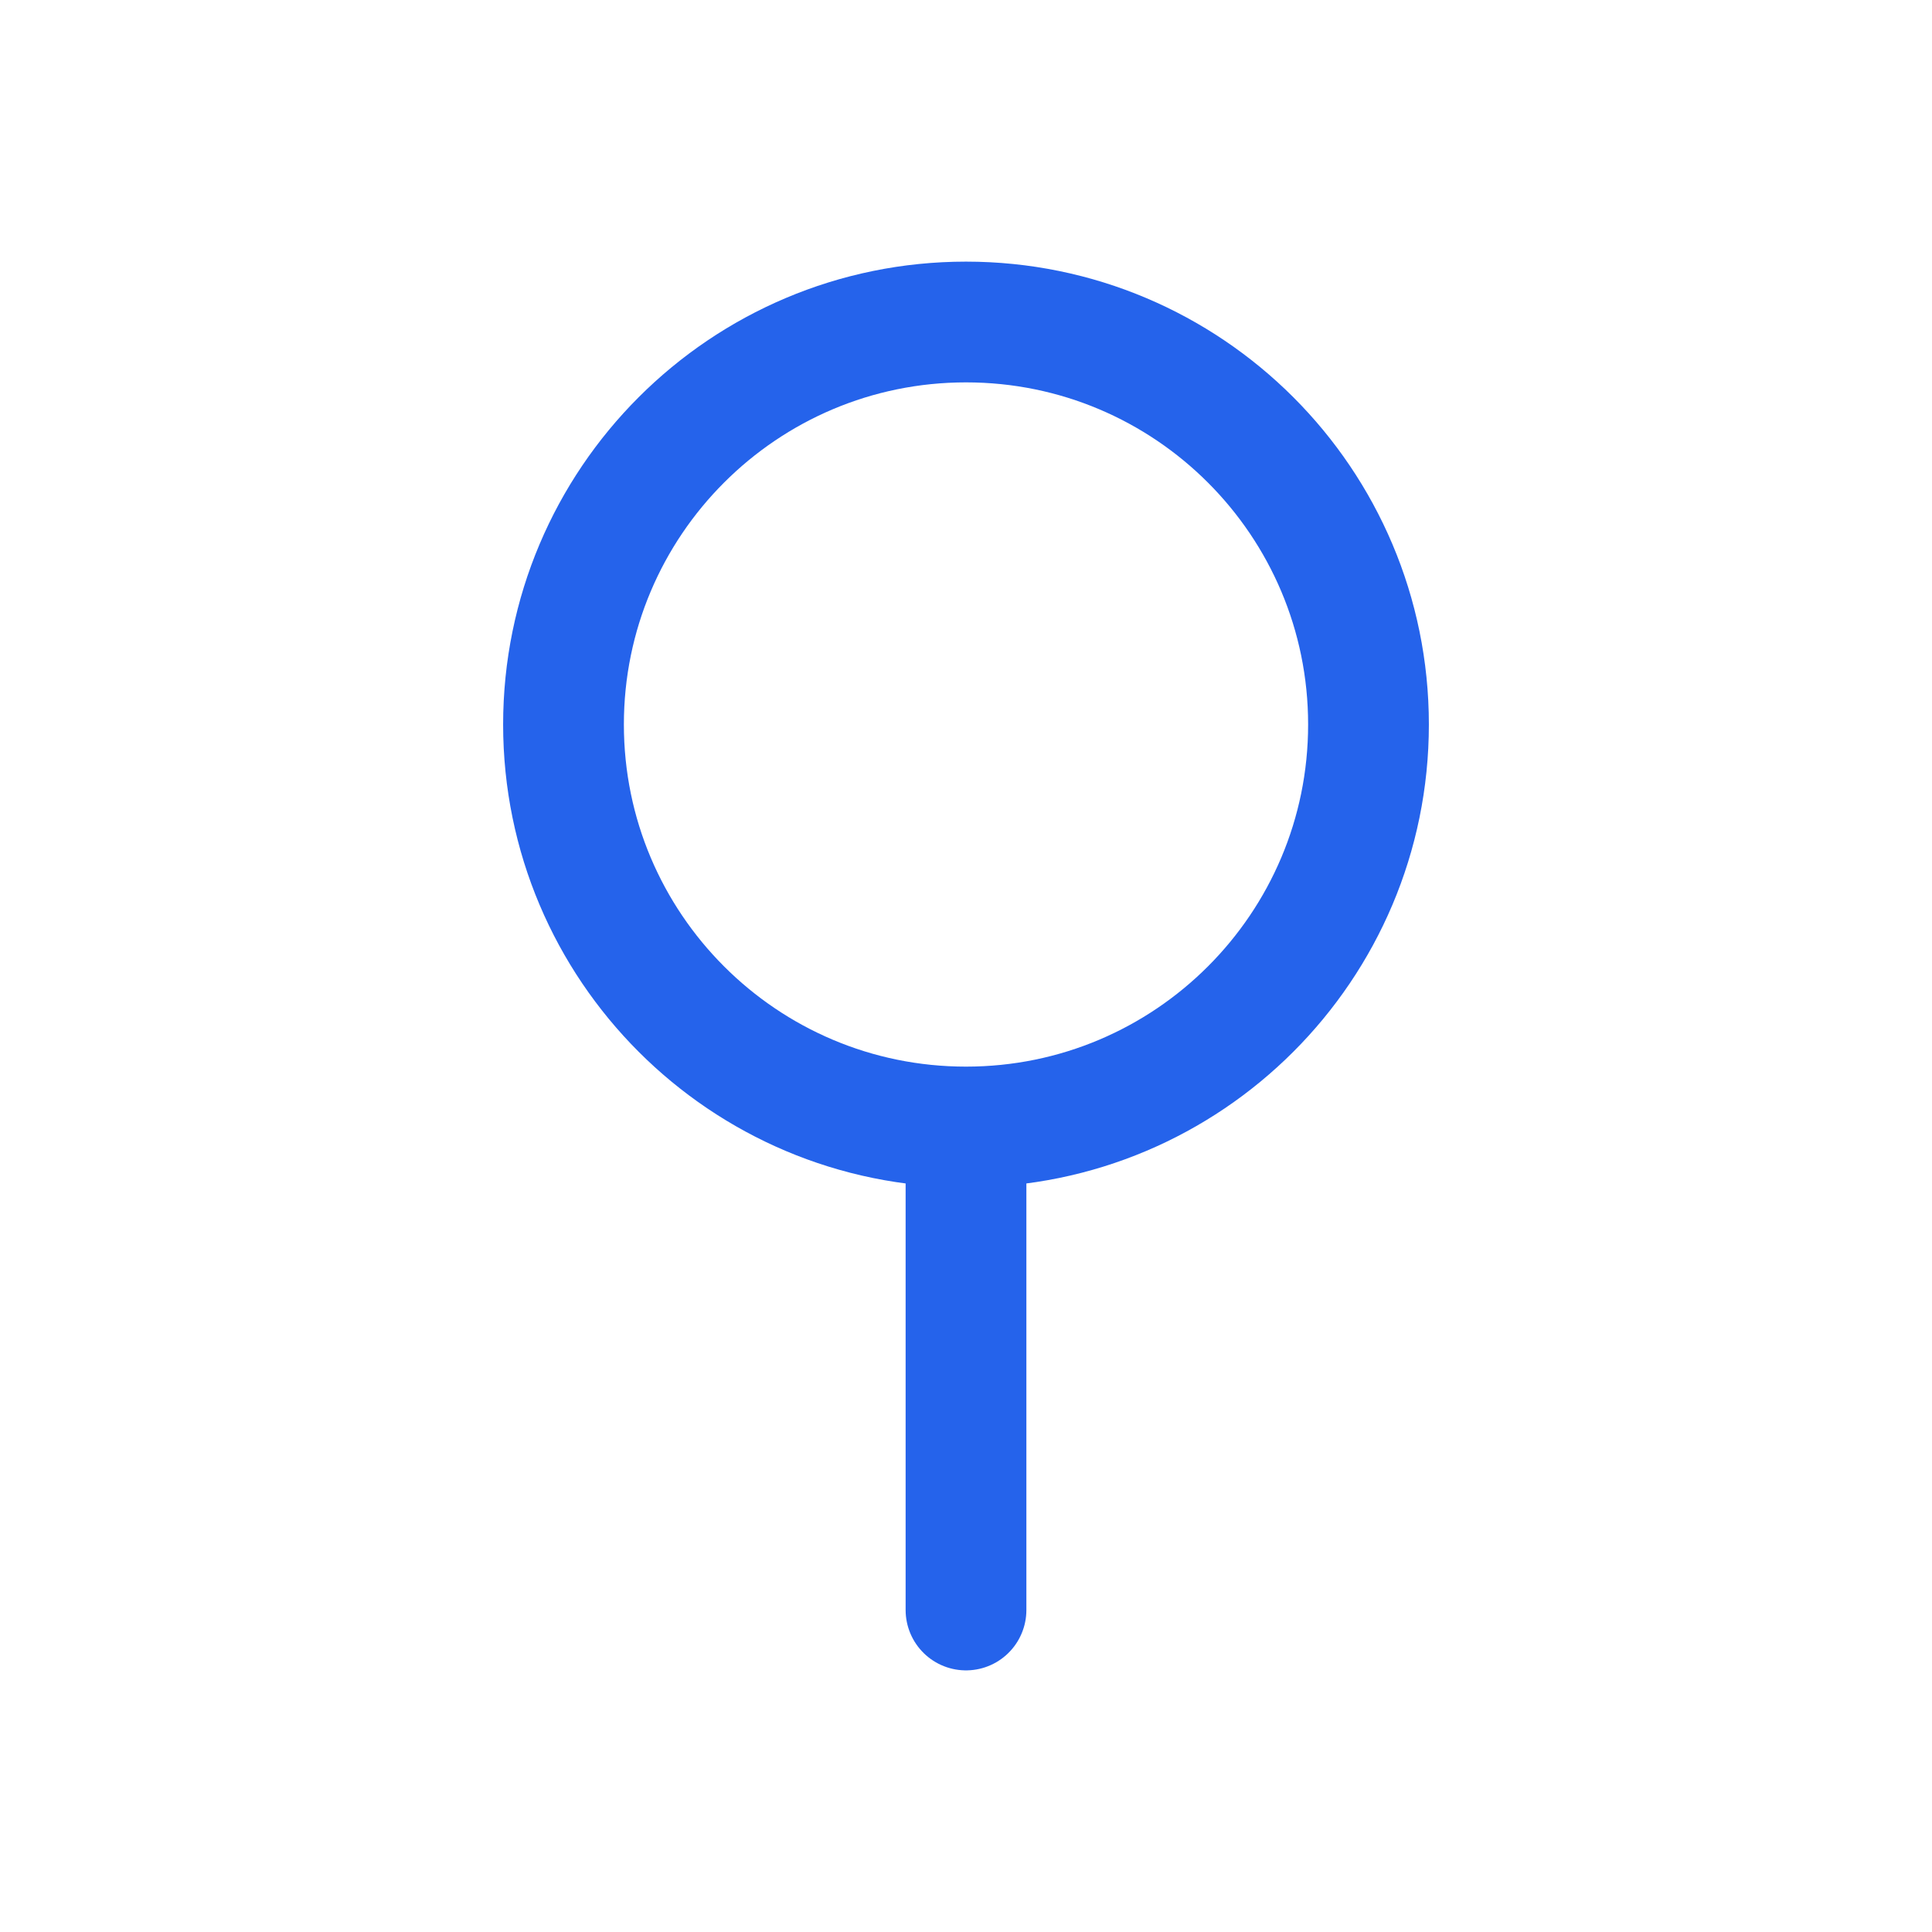
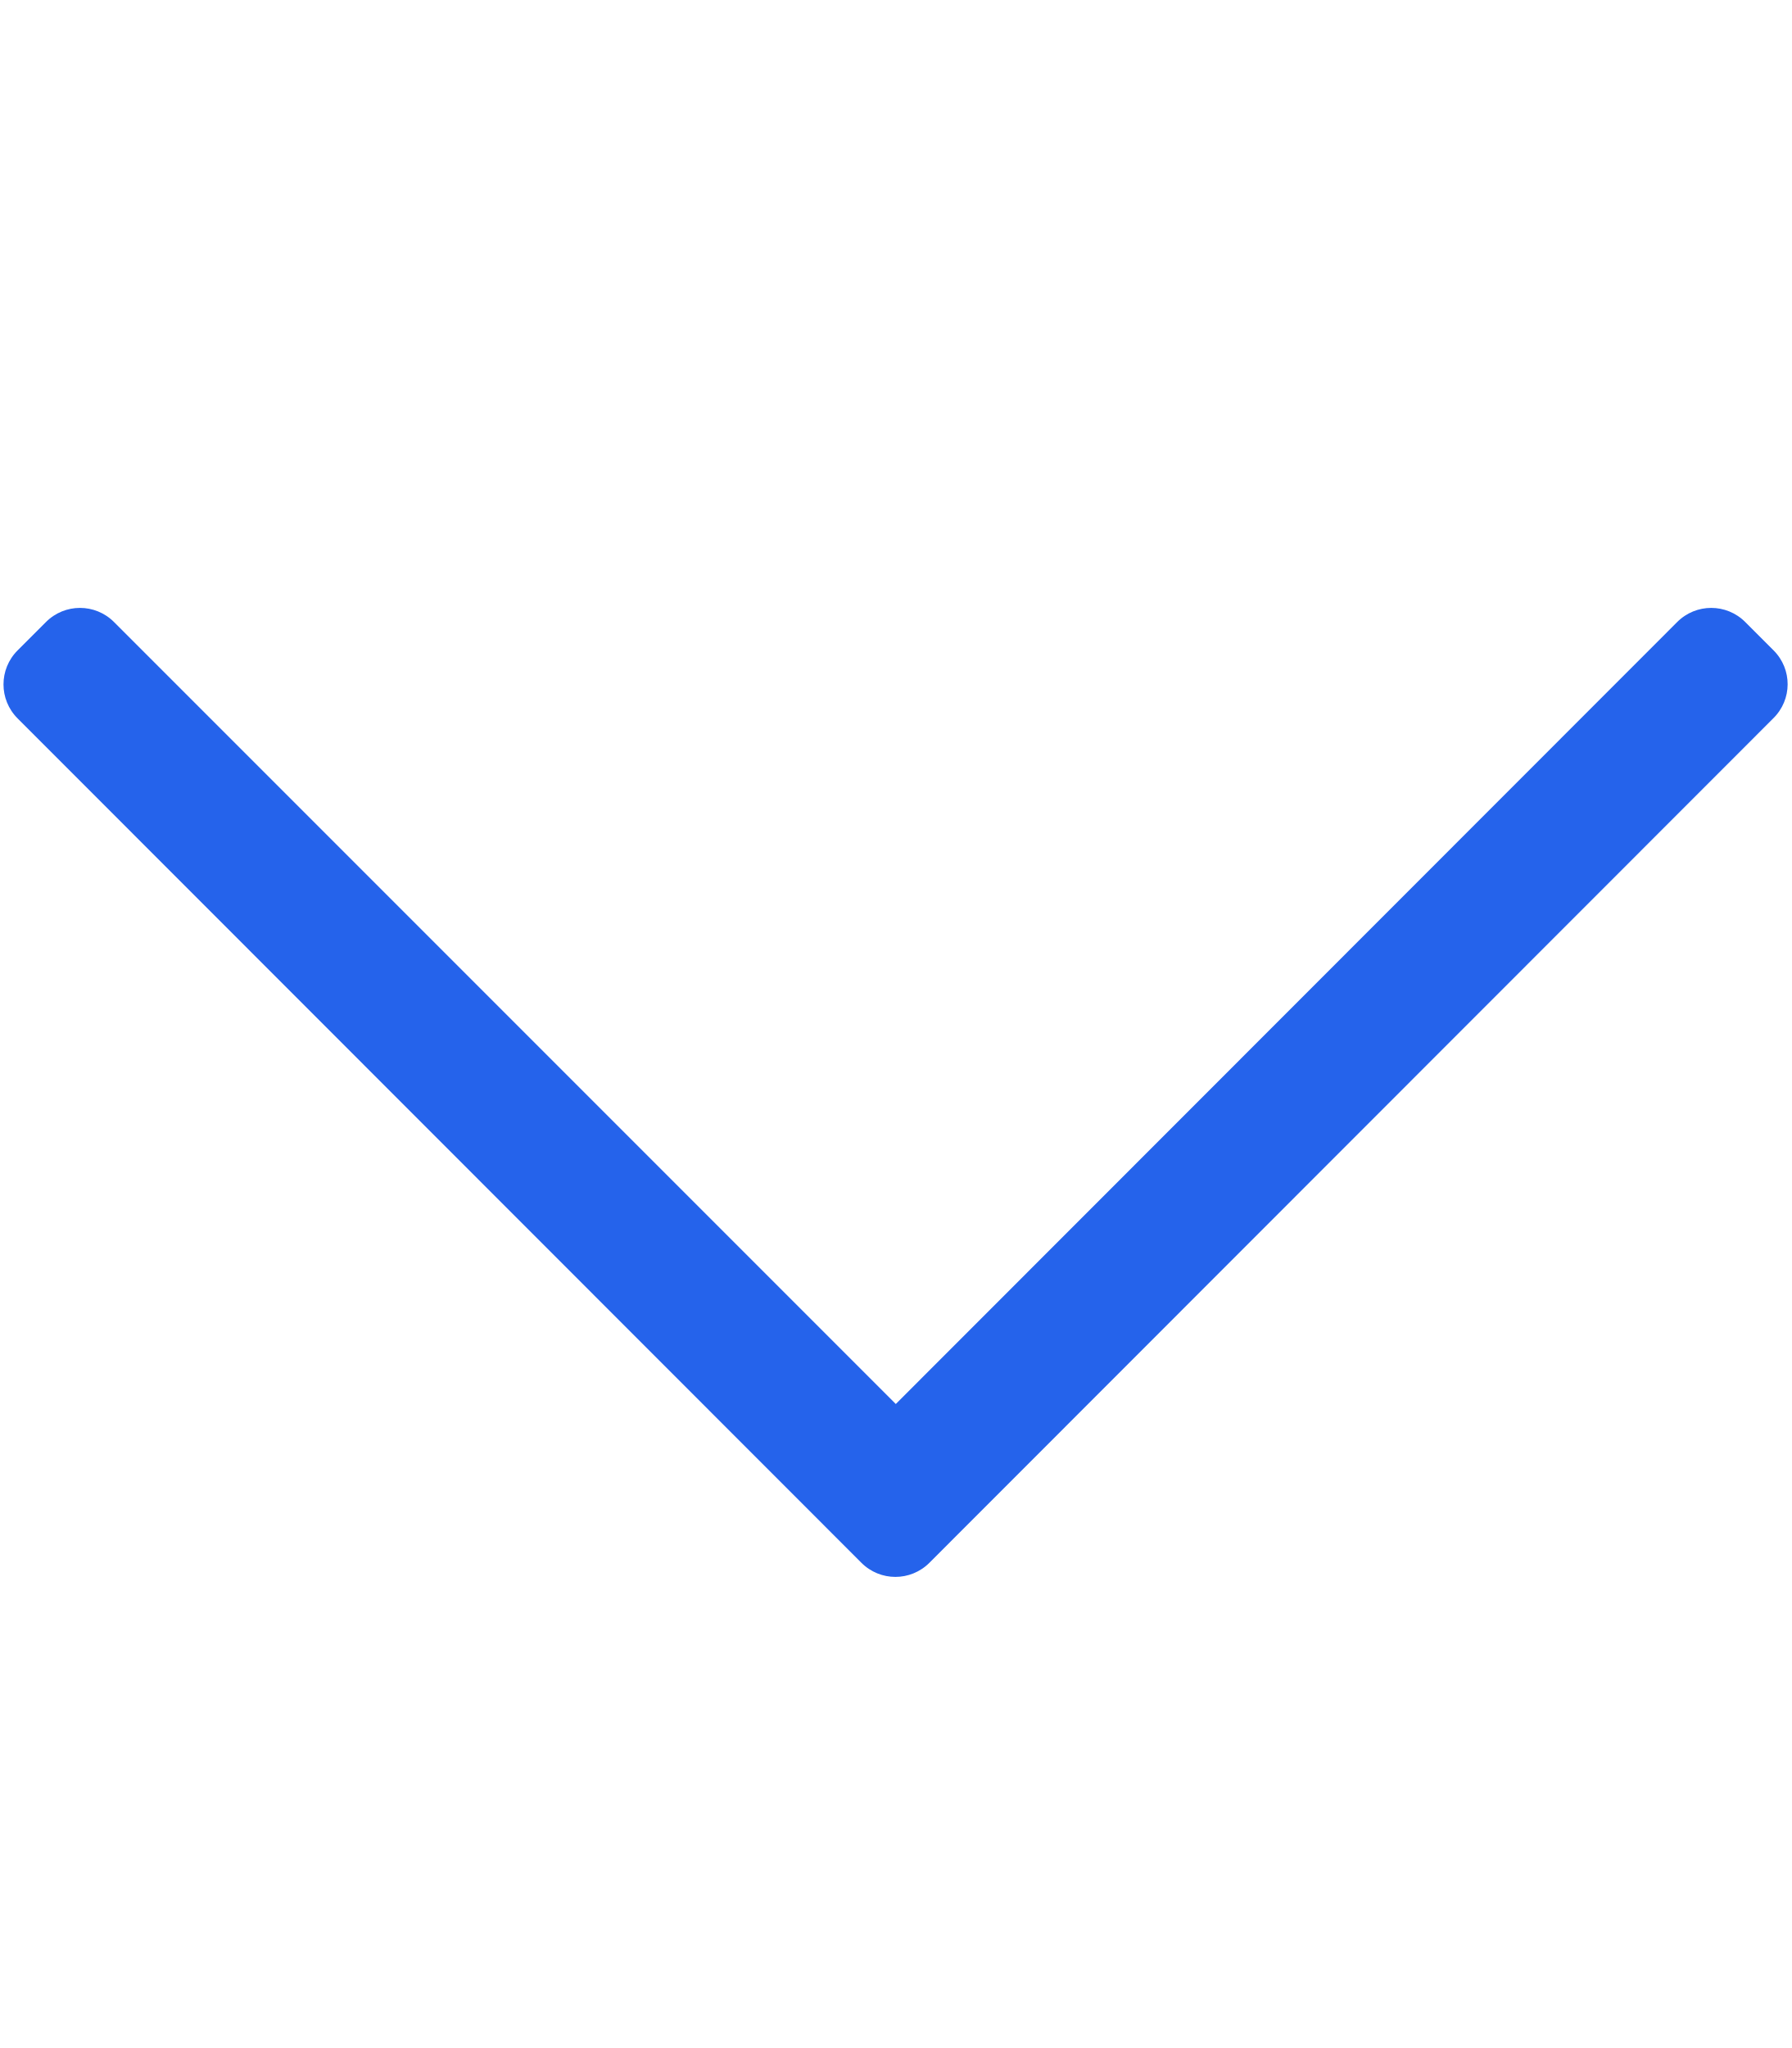
- <svg xmlns="http://www.w3.org/2000/svg" class="ml-1 h-6 w-6 stroke-current" fill="none" viewBox="0 0 24 24" width="24" height="24">
-   <path d="M12 14a5 5 0 1 0 0-10 5 5 0 0 0 0 10Zm0 0v6" stroke="#2563EB" stroke-width="1.5px" stroke-linecap="round" stroke-linejoin="round" fill="none" />
+ <svg xmlns="http://www.w3.org/2000/svg" class="ml-3 h-5 w-5 fill-current" viewBox="0 0 448 512" width="448" height="512">
+   <path d="M443.5 162.6l-7.1-7.1c-4.7-4.7-12.3-4.7-17 0L224 351 28.5 155.5c-4.7-4.7-12.3-4.7-17 0l-7.1 7.1c-4.7 4.7-4.7 12.3 0 17l211 211.1c4.7 4.7 12.3 4.7 17 0l211-211.1c4.8-4.7 4.8-12.3.1-17z" fill="#2563EB" />
</svg>
